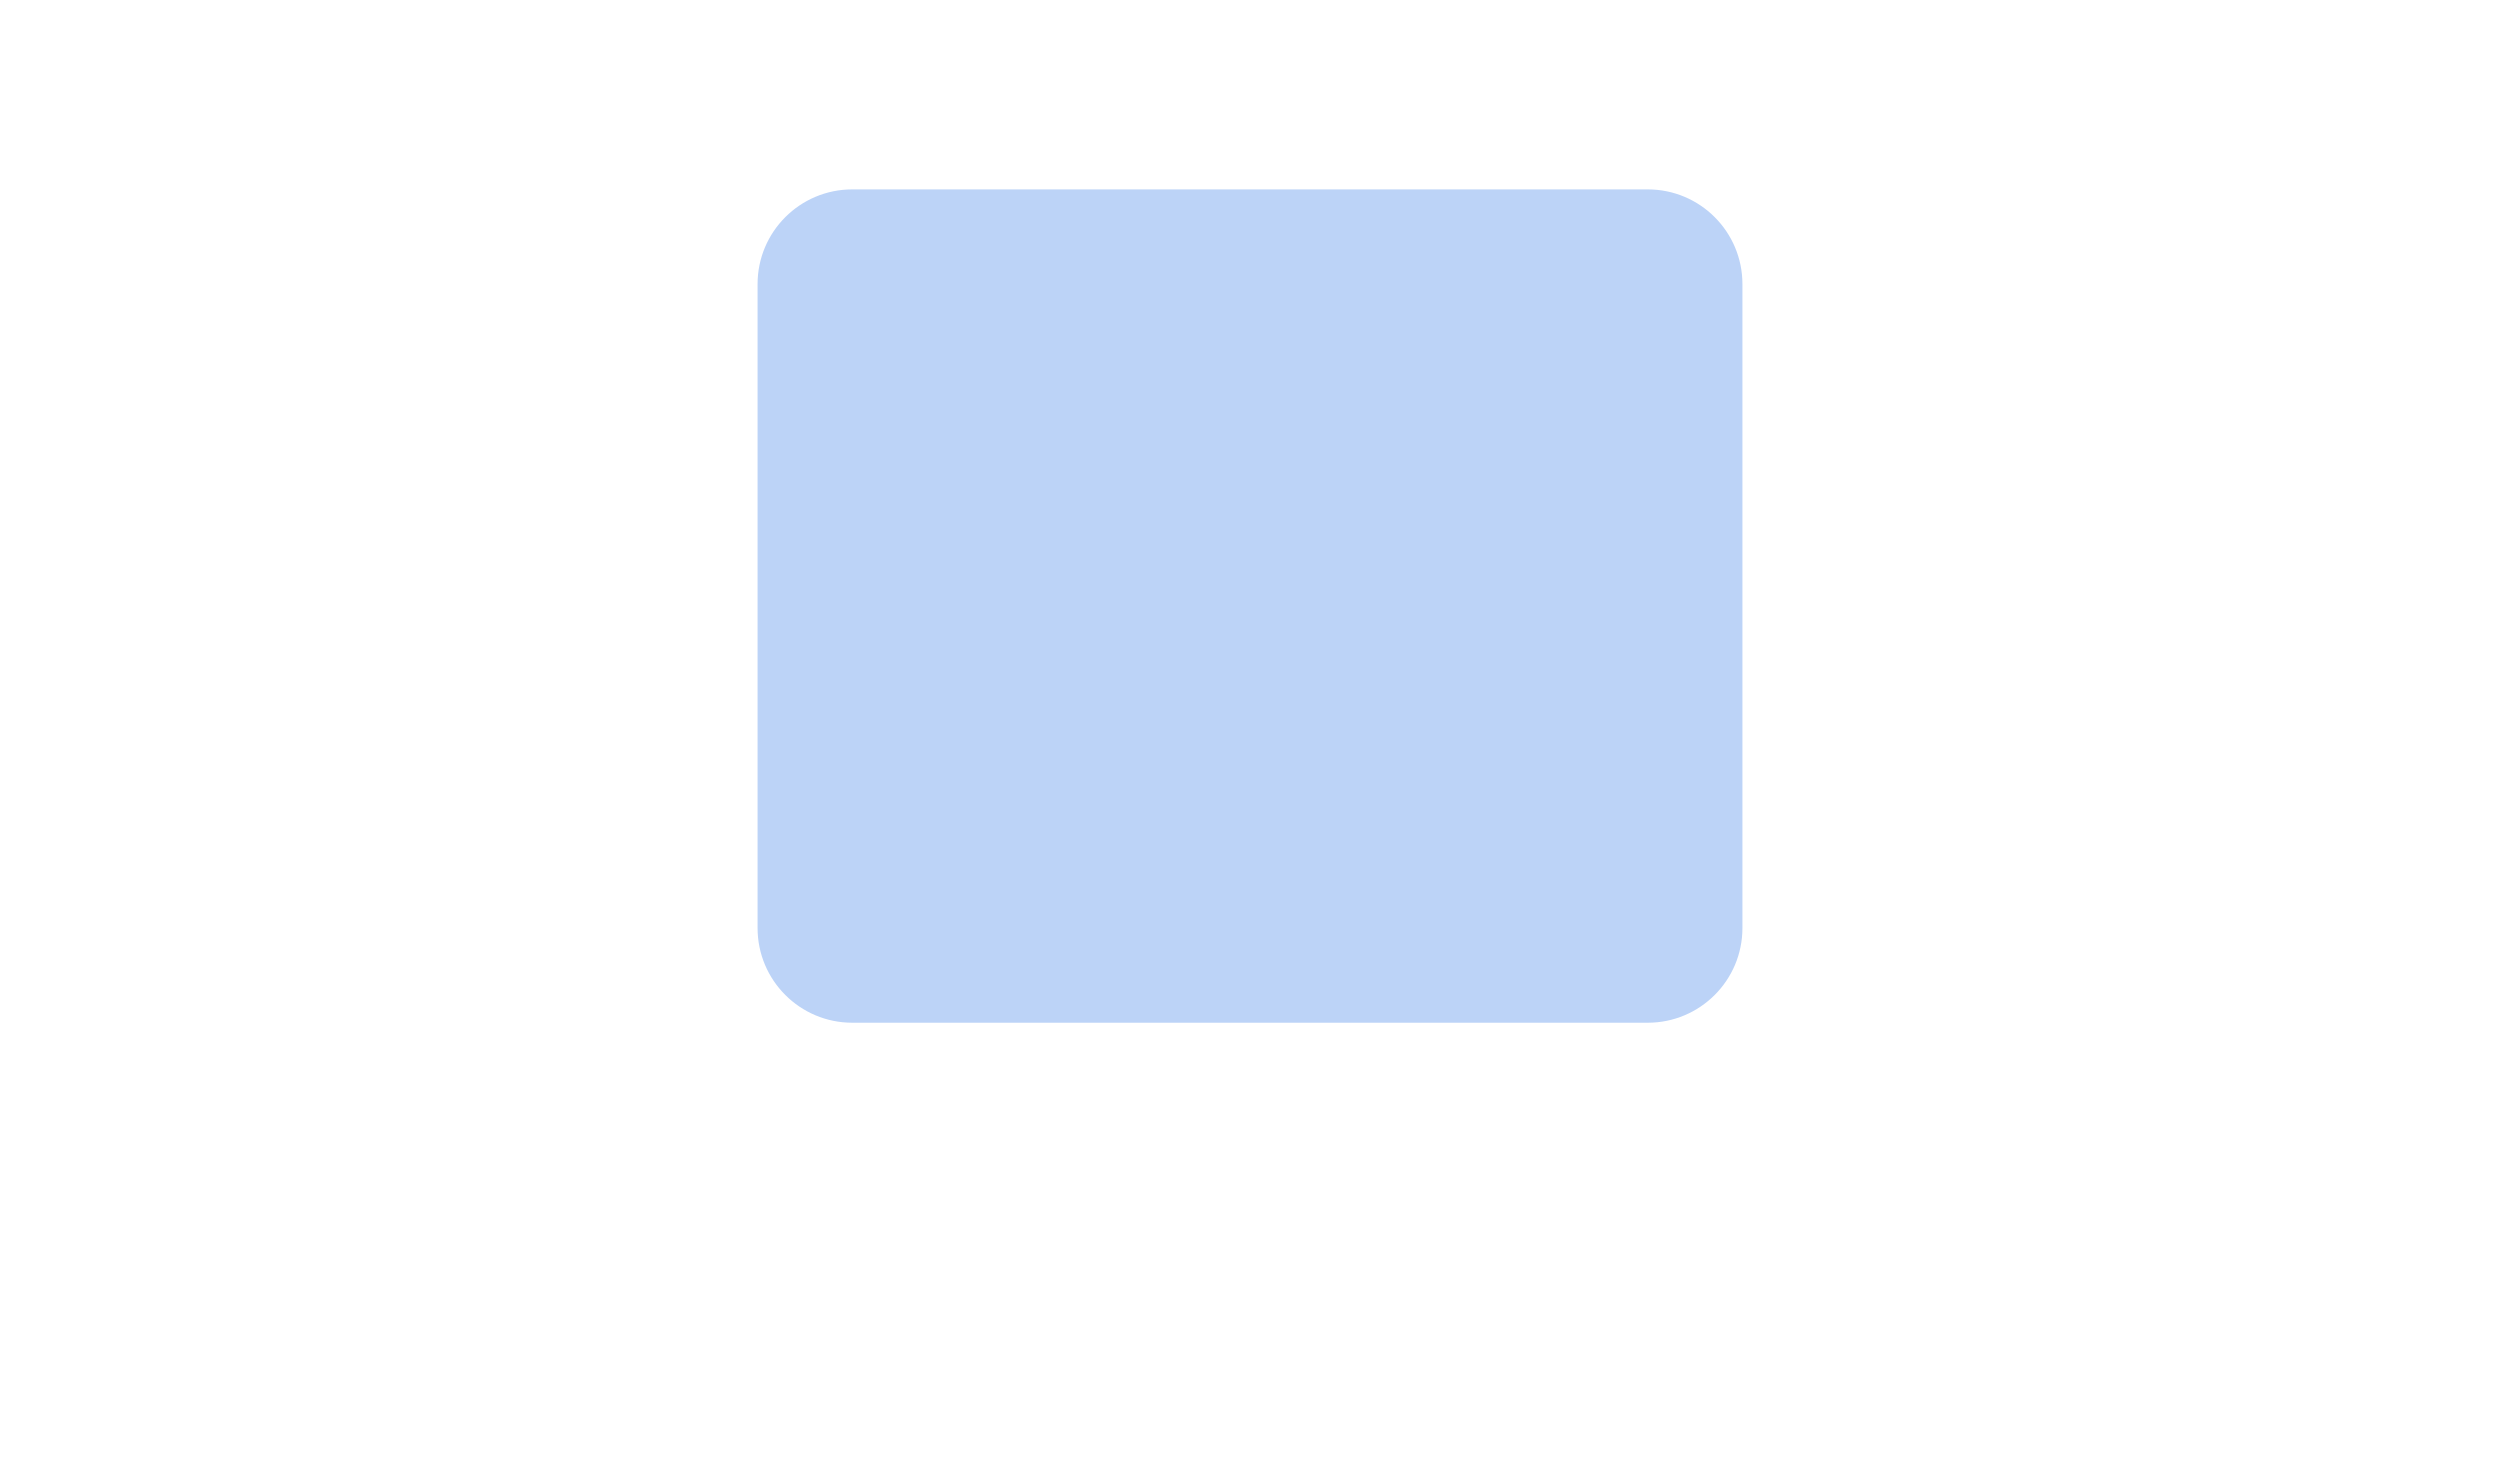
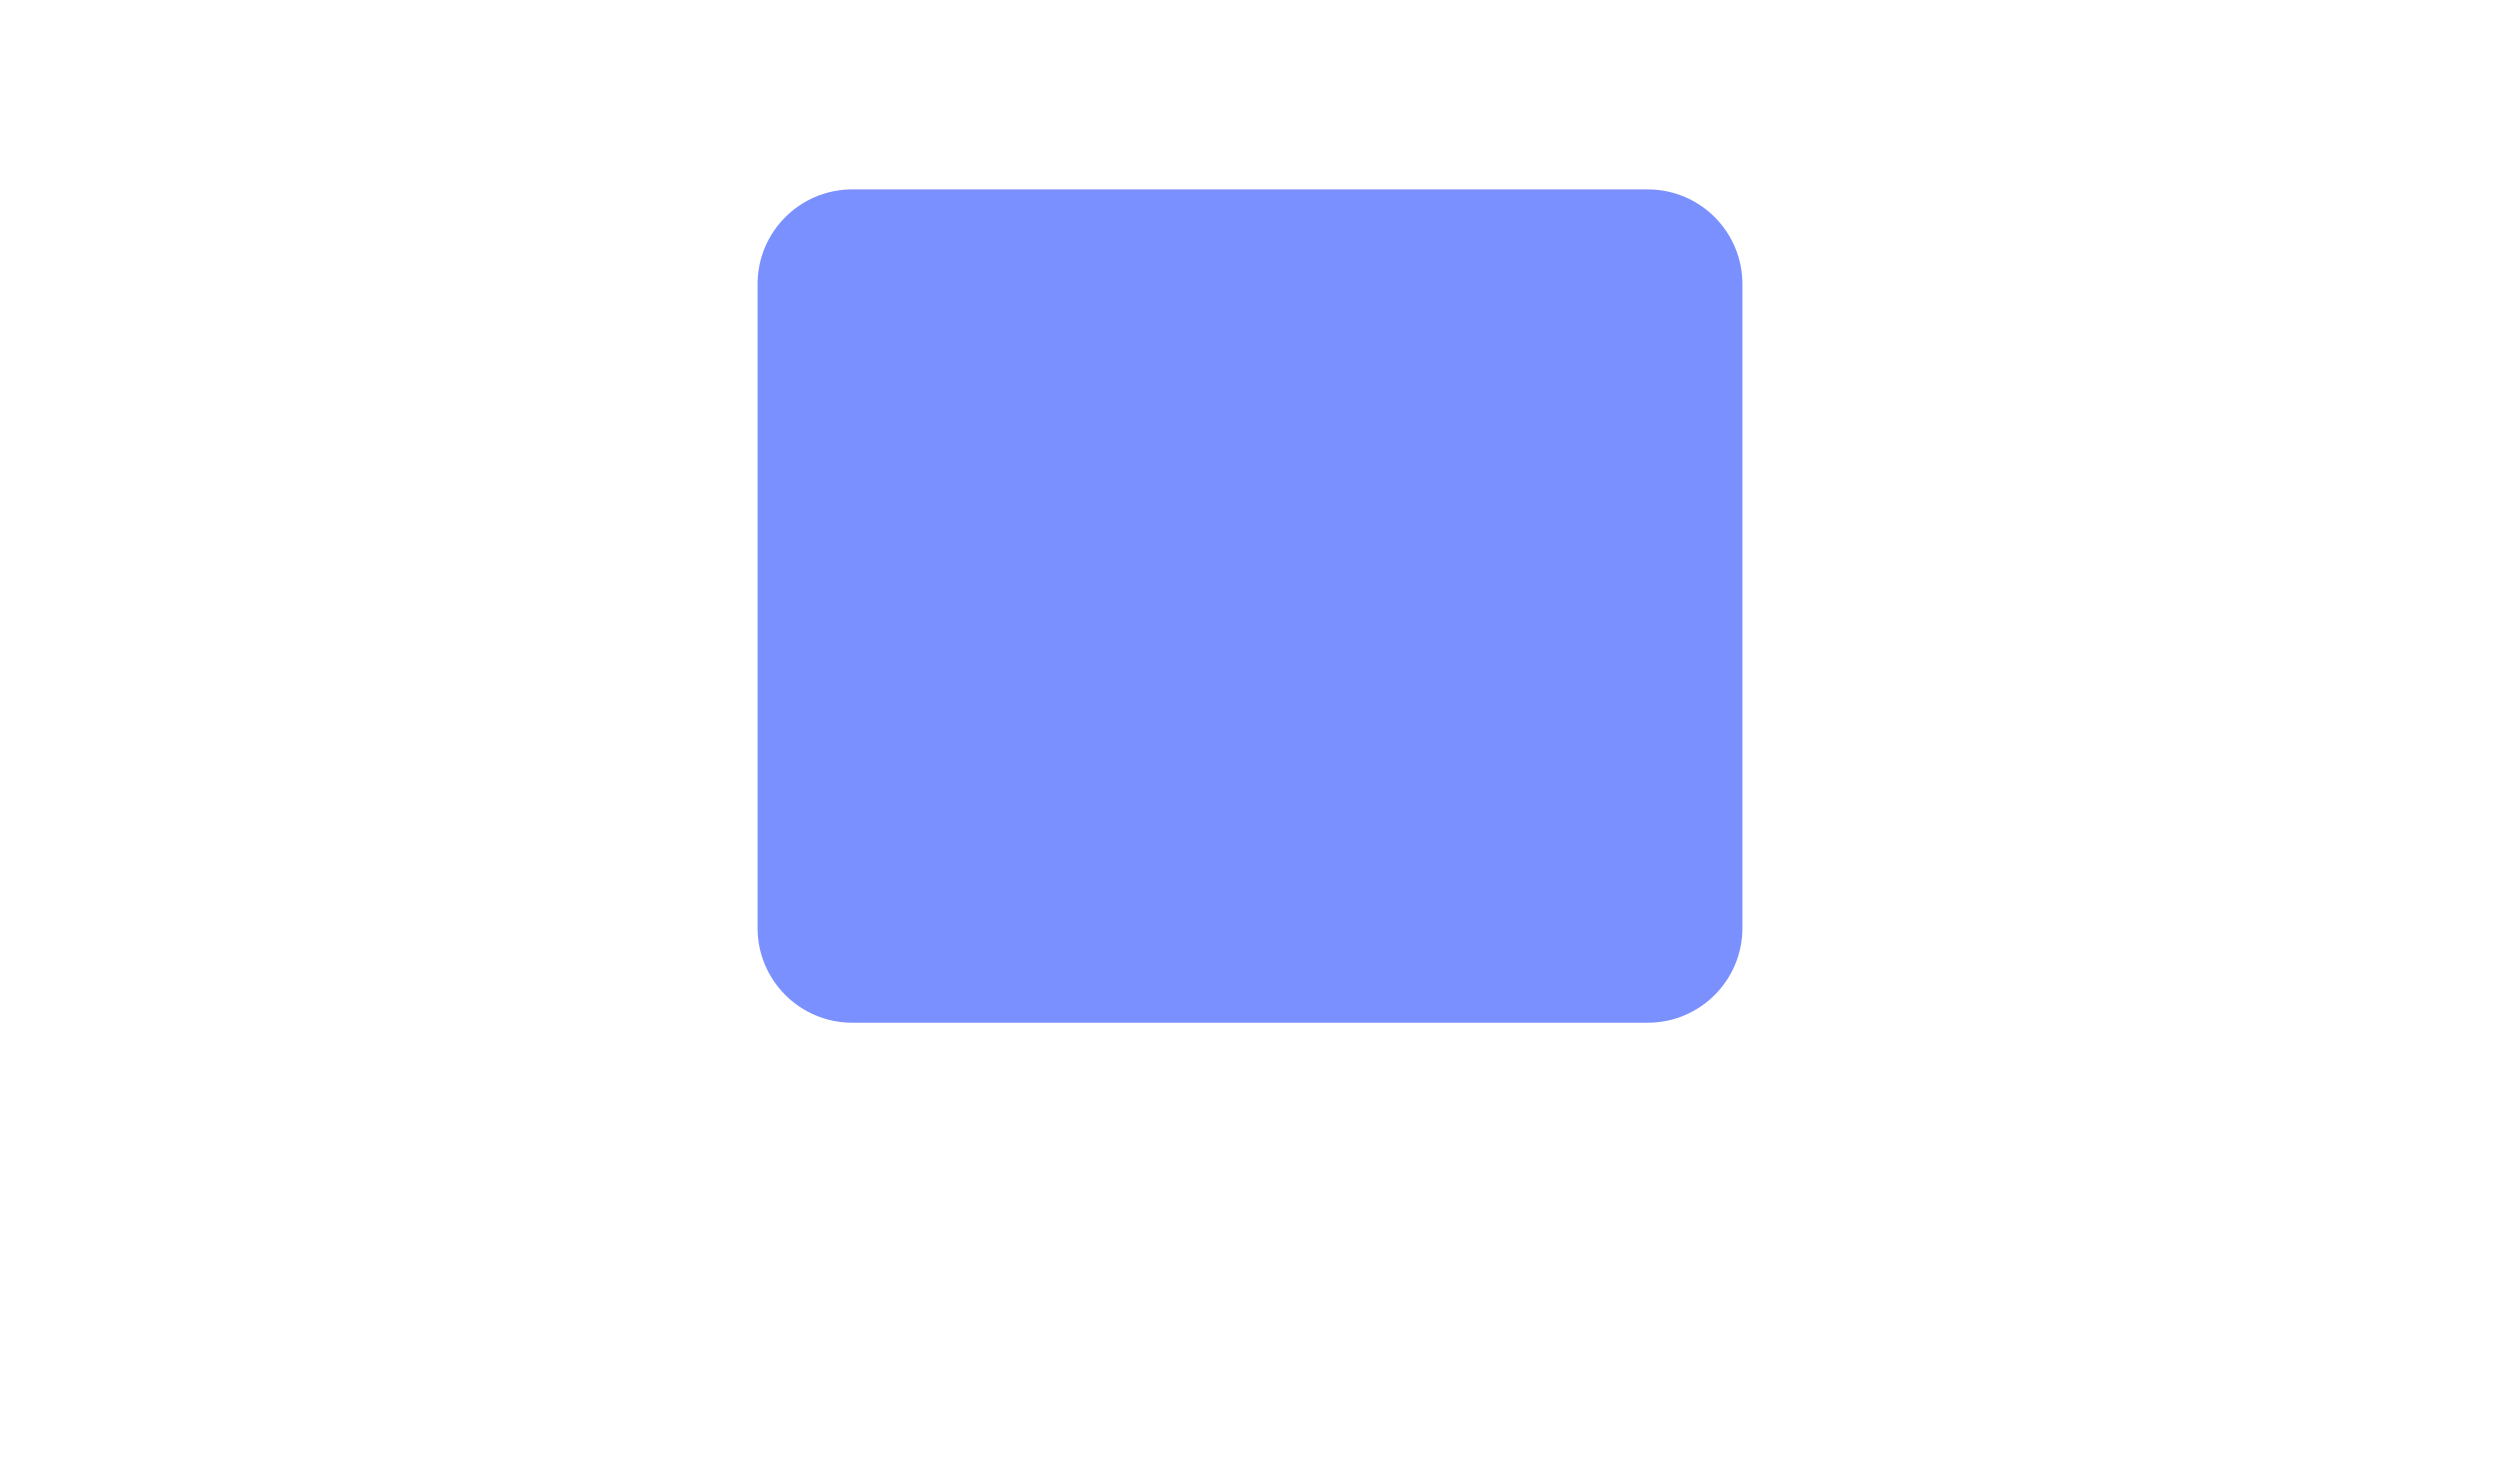
<svg xmlns="http://www.w3.org/2000/svg" viewBox="0 0 132 78" role="img" aria-label="Dissolve In">
  <defs>
    <clipPath id="c">
      <rect x="40" y="10" width="52" height="44" rx="5" />
    </clipPath>
  </defs>
  <style>.db{opacity:0;animation:db 2.9s ease-in-out infinite}@keyframes db{0%{opacity:0}20%,82%{opacity:1}96%,100%{opacity:0}}</style>
-   <rect x="40" y="10" width="52" height="44" rx="5" fill="#bcd3f7" />
+   <rect x="40" y="10" width="52" height="44" rx="5" fill="#7b90ff" />
  <g clip-path="url(#c)" shape-rendering="crispEdges">
-     <rect class="db" x="40.0" y="10.0" width="13.0" height="11.0" fill="#2f74e6" style="animation-delay:0.55s" />
-     <rect class="db" x="53.0" y="10.0" width="13.0" height="11.0" fill="#2f74e6" style="animation-delay:1.21s" />
-     <rect class="db" x="66.0" y="10.0" width="13.0" height="11.0" fill="#2f74e6" style="animation-delay:0.22s" />
-     <rect class="db" x="79.0" y="10.0" width="13.0" height="11.0" fill="#2f74e6" style="animation-delay:0.88s" />
-     <rect class="db" x="40.0" y="21.0" width="13.0" height="11.0" fill="#2f74e6" style="animation-delay:1.54s" />
-     <rect class="db" x="53.0" y="21.0" width="13.0" height="11.0" fill="#2f74e6" style="animation-delay:0.00s" />
-     <rect class="db" x="66.0" y="21.0" width="13.0" height="11.0" fill="#2f74e6" style="animation-delay:0.77s" />
-     <rect class="db" x="79.0" y="21.0" width="13.0" height="11.0" fill="#2f74e6" style="animation-delay:1.43s" />
-     <rect class="db" x="40.0" y="32.0" width="13.0" height="11.0" fill="#2f74e6" style="animation-delay:0.33s" />
-     <rect class="db" x="53.0" y="32.0" width="13.0" height="11.0" fill="#2f74e6" style="animation-delay:0.99s" />
-     <rect class="db" x="66.0" y="32.0" width="13.0" height="11.0" fill="#2f74e6" style="animation-delay:1.65s" />
-     <rect class="db" x="79.0" y="32.0" width="13.0" height="11.0" fill="#2f74e6" style="animation-delay:0.11s" />
-     <rect class="db" x="40.0" y="43.0" width="13.0" height="11.0" fill="#2f74e6" style="animation-delay:0.66s" />
-     <rect class="db" x="53.0" y="43.0" width="13.0" height="11.0" fill="#2f74e6" style="animation-delay:1.32s" />
-     <rect class="db" x="66.0" y="43.0" width="13.0" height="11.0" fill="#2f74e6" style="animation-delay:0.44s" />
-     <rect class="db" x="79.0" y="43.0" width="13.0" height="11.0" fill="#2f74e6" style="animation-delay:1.10s" />
+     <rect class="db" x="40.0" y="10.0" width="13.0" height="11.0" fill="#3858e9" style="animation-delay:0.55s" />
+     <rect class="db" x="53.0" y="10.0" width="13.0" height="11.0" fill="#3858e9" style="animation-delay:1.21s" />
+     <rect class="db" x="66.0" y="10.0" width="13.0" height="11.0" fill="#3858e9" style="animation-delay:0.22s" />
+     <rect class="db" x="79.0" y="10.0" width="13.0" height="11.0" fill="#3858e9" style="animation-delay:0.88s" />
+     <rect class="db" x="40.0" y="21.0" width="13.0" height="11.0" fill="#3858e9" style="animation-delay:1.54s" />
+     <rect class="db" x="53.0" y="21.0" width="13.0" height="11.0" fill="#3858e9" style="animation-delay:0.00s" />
+     <rect class="db" x="66.0" y="21.0" width="13.0" height="11.0" fill="#3858e9" style="animation-delay:0.77s" />
+     <rect class="db" x="79.0" y="21.0" width="13.0" height="11.0" fill="#3858e9" style="animation-delay:1.43s" />
+     <rect class="db" x="40.0" y="32.0" width="13.0" height="11.0" fill="#3858e9" style="animation-delay:0.33s" />
+     <rect class="db" x="53.0" y="32.0" width="13.0" height="11.0" fill="#3858e9" style="animation-delay:0.99s" />
+     <rect class="db" x="66.0" y="32.0" width="13.0" height="11.0" fill="#3858e9" style="animation-delay:1.65s" />
+     <rect class="db" x="79.0" y="32.0" width="13.0" height="11.0" fill="#3858e9" style="animation-delay:0.11s" />
+     <rect class="db" x="40.0" y="43.0" width="13.0" height="11.0" fill="#3858e9" style="animation-delay:0.66s" />
+     <rect class="db" x="53.0" y="43.0" width="13.0" height="11.0" fill="#3858e9" style="animation-delay:1.32s" />
+     <rect class="db" x="66.0" y="43.0" width="13.0" height="11.0" fill="#3858e9" style="animation-delay:0.44s" />
+     <rect class="db" x="79.0" y="43.0" width="13.0" height="11.0" fill="#3858e9" style="animation-delay:1.10s" />
  </g>
</svg>
